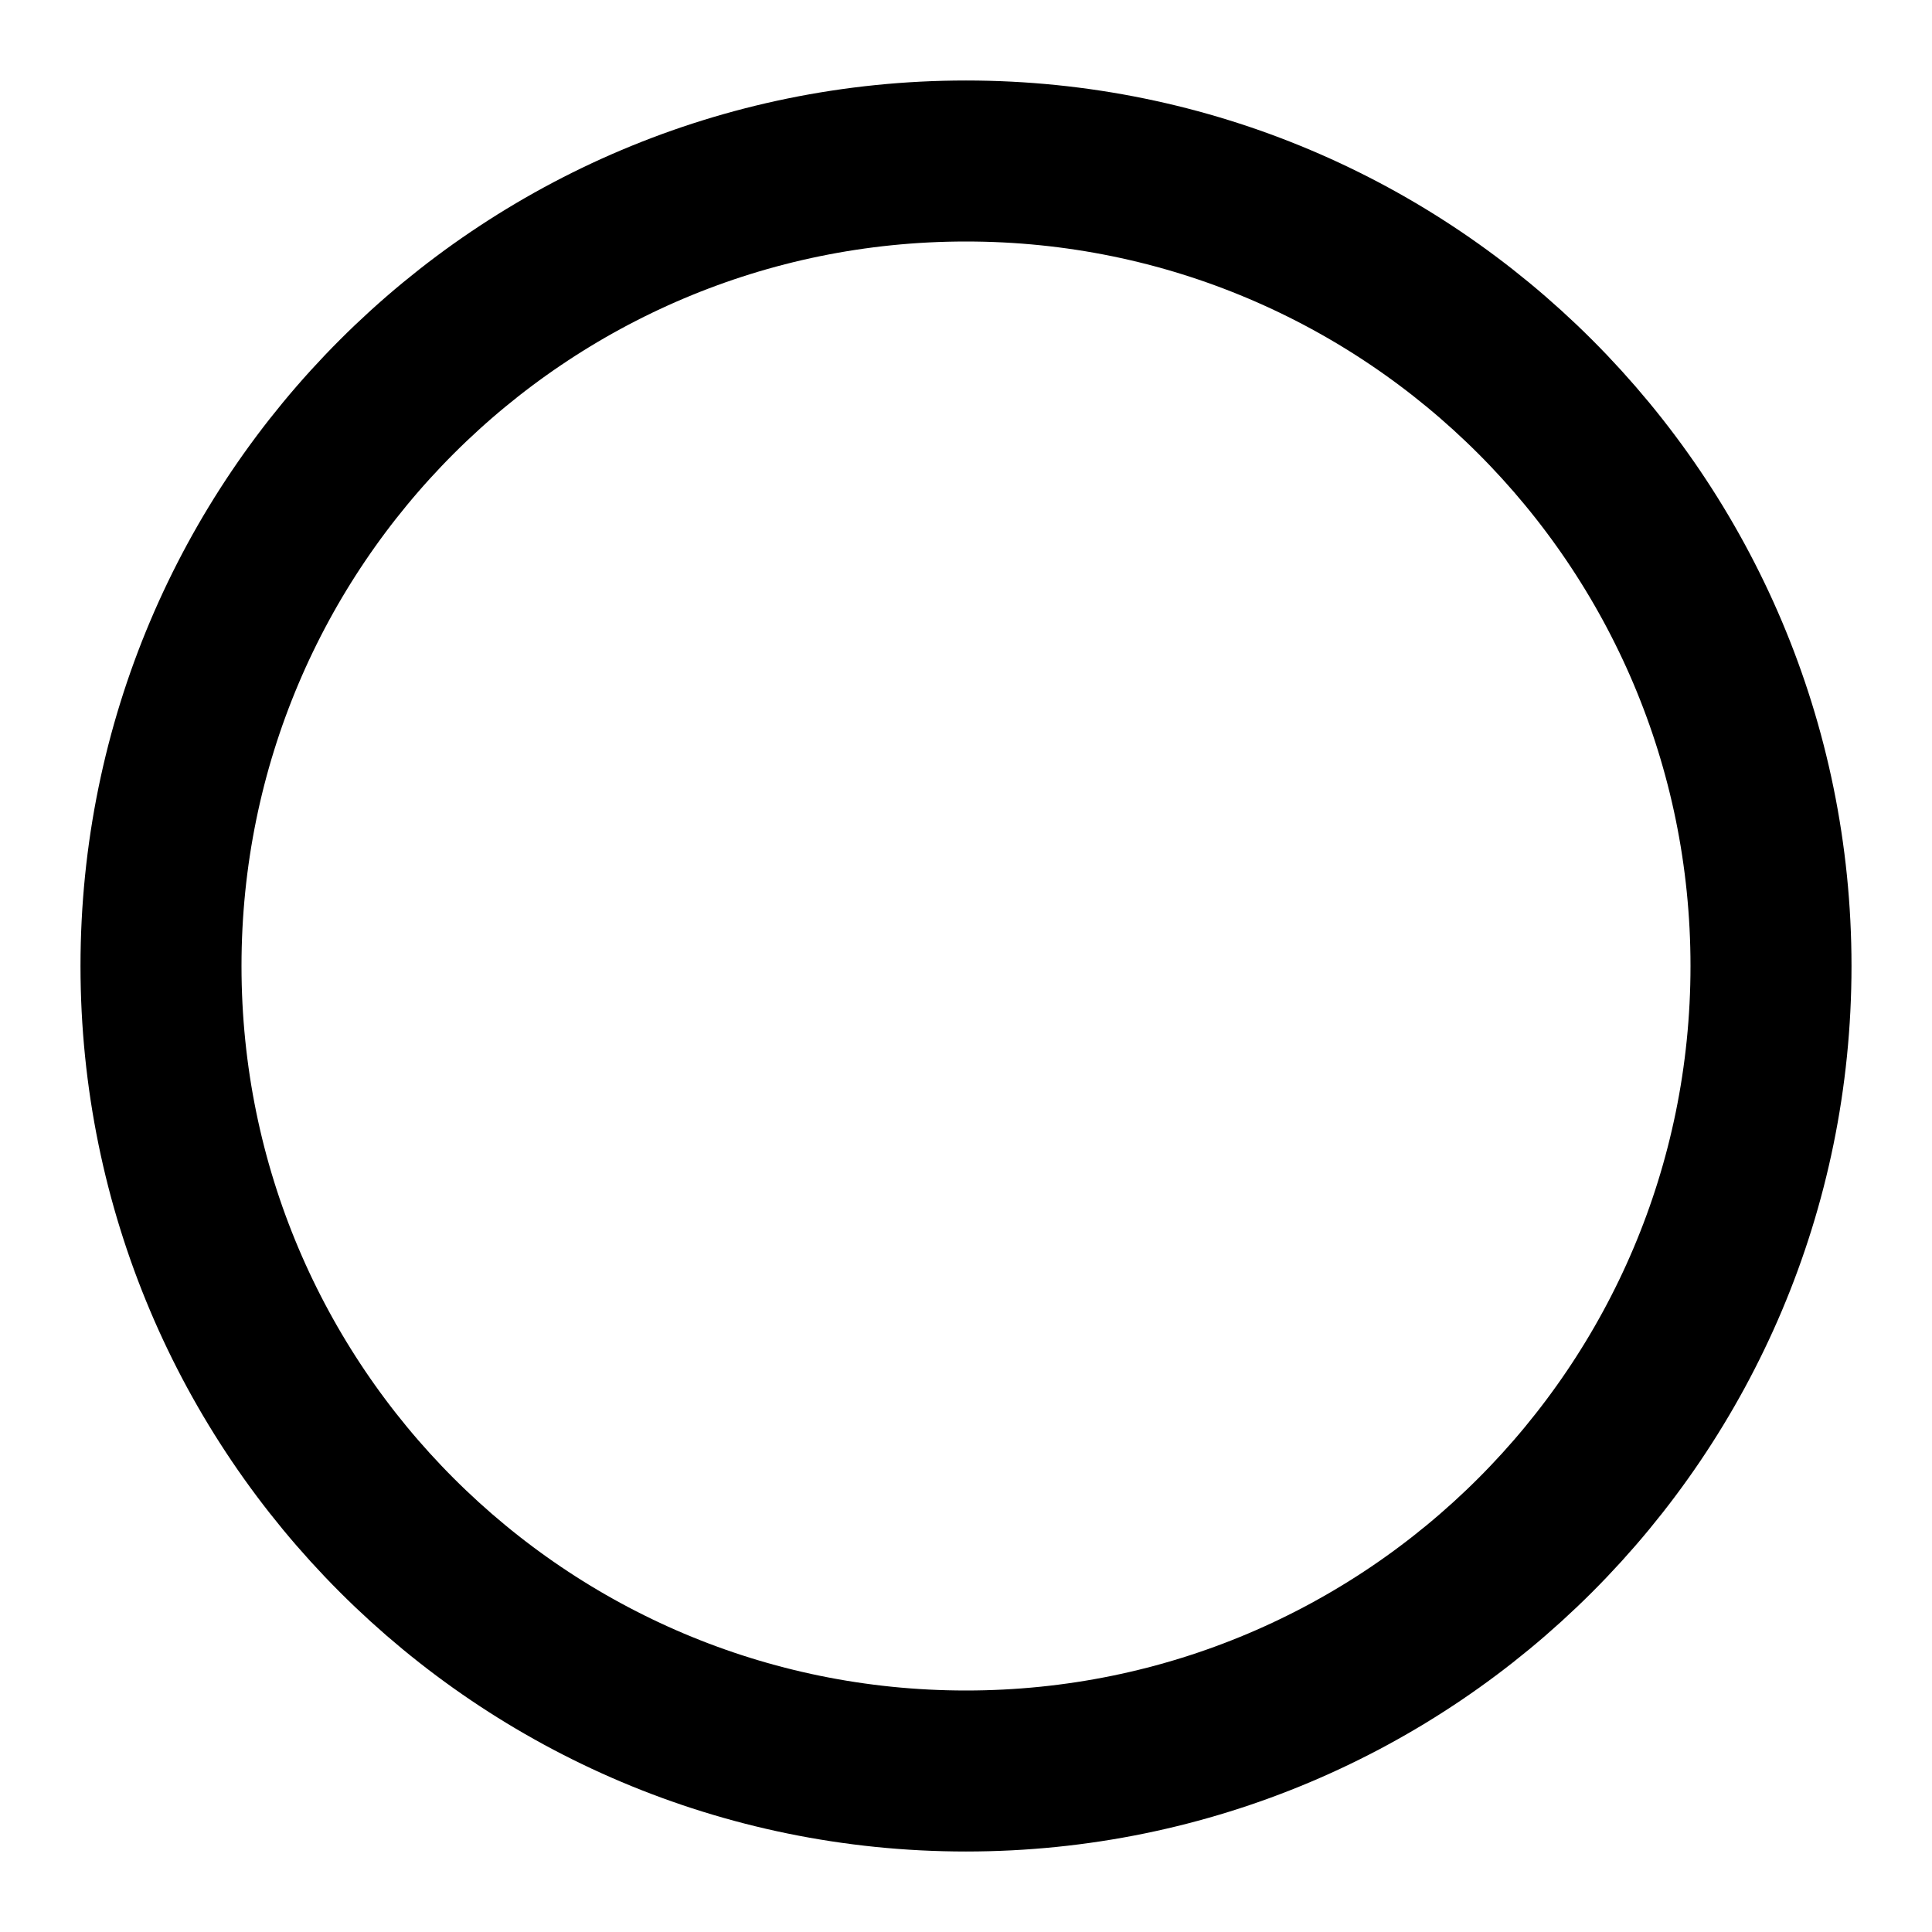
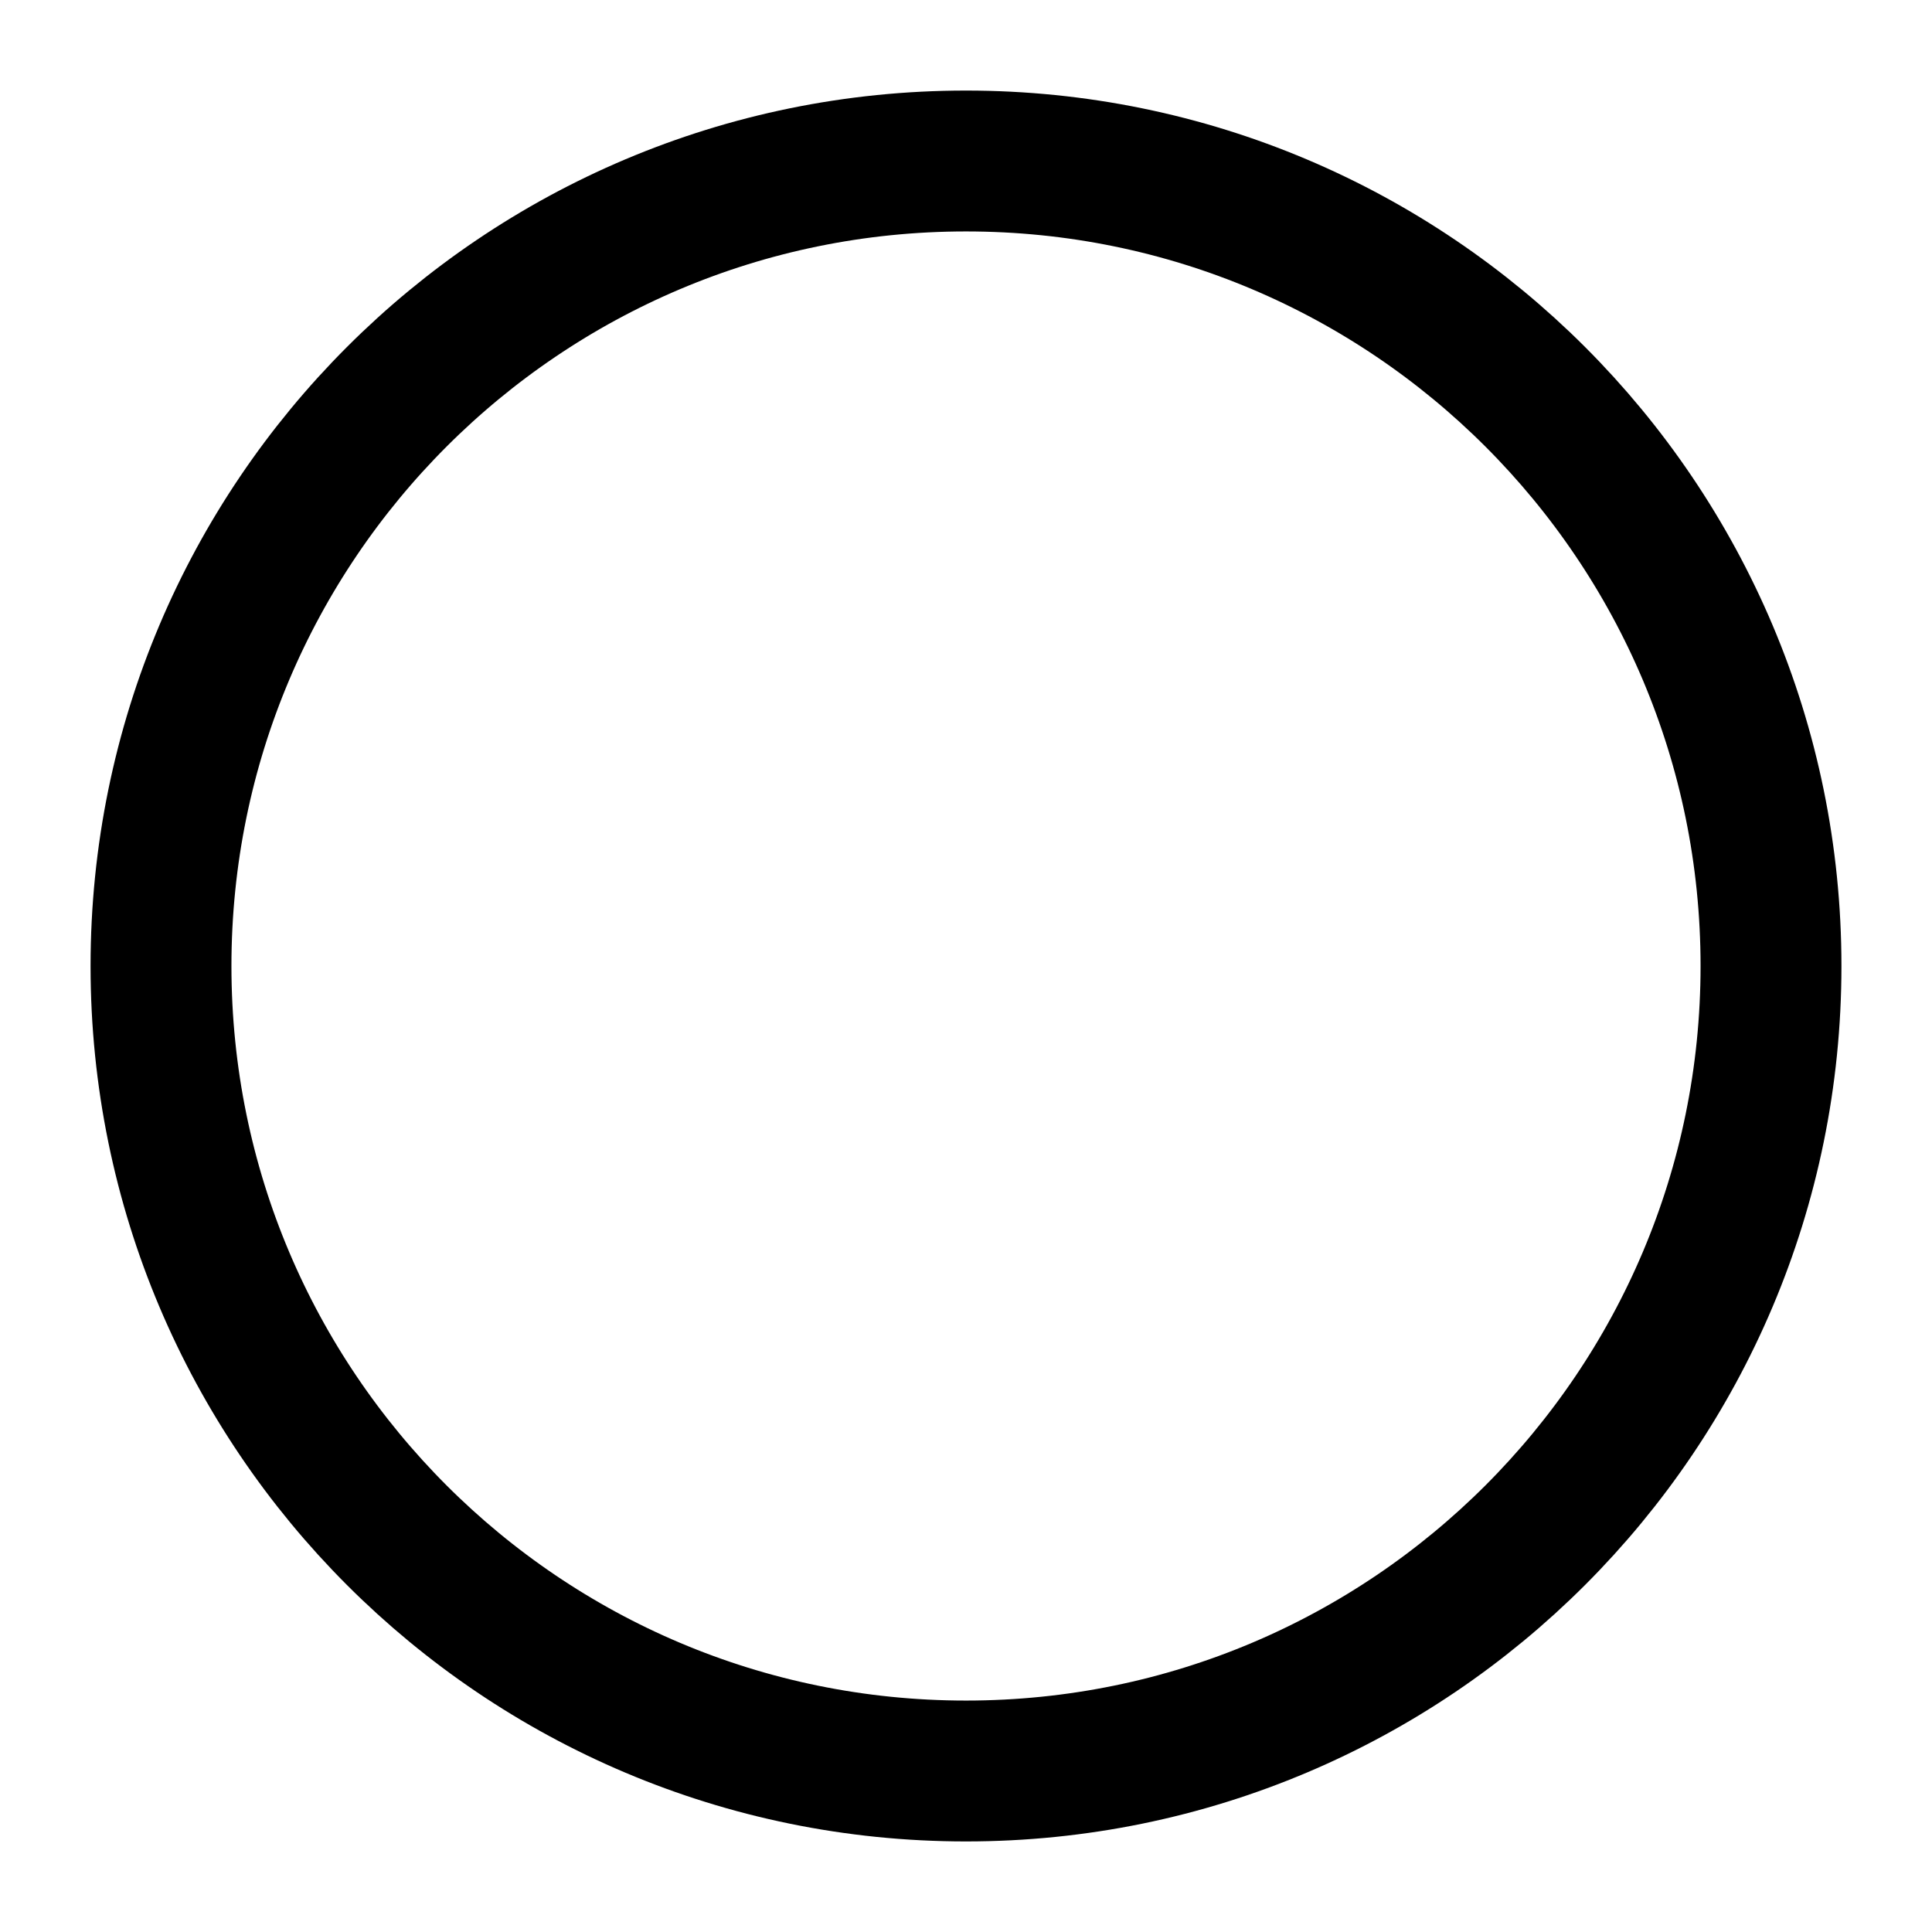
- <svg xmlns="http://www.w3.org/2000/svg" width="24" height="24" viewBox="0 0 24 24" fill="none" stroke="currentColor" stroke-width="2" stroke-linecap="round" stroke-linejoin="round">
+ <svg xmlns="http://www.w3.org/2000/svg" width="24" height="24" viewBox="0 0 24 24" fill="none" stroke="currentColor" stroke-width="1.75" stroke-linecap="round" stroke-linejoin="round">
  <circle cx="12" cy="12" r="10" />
</svg>
